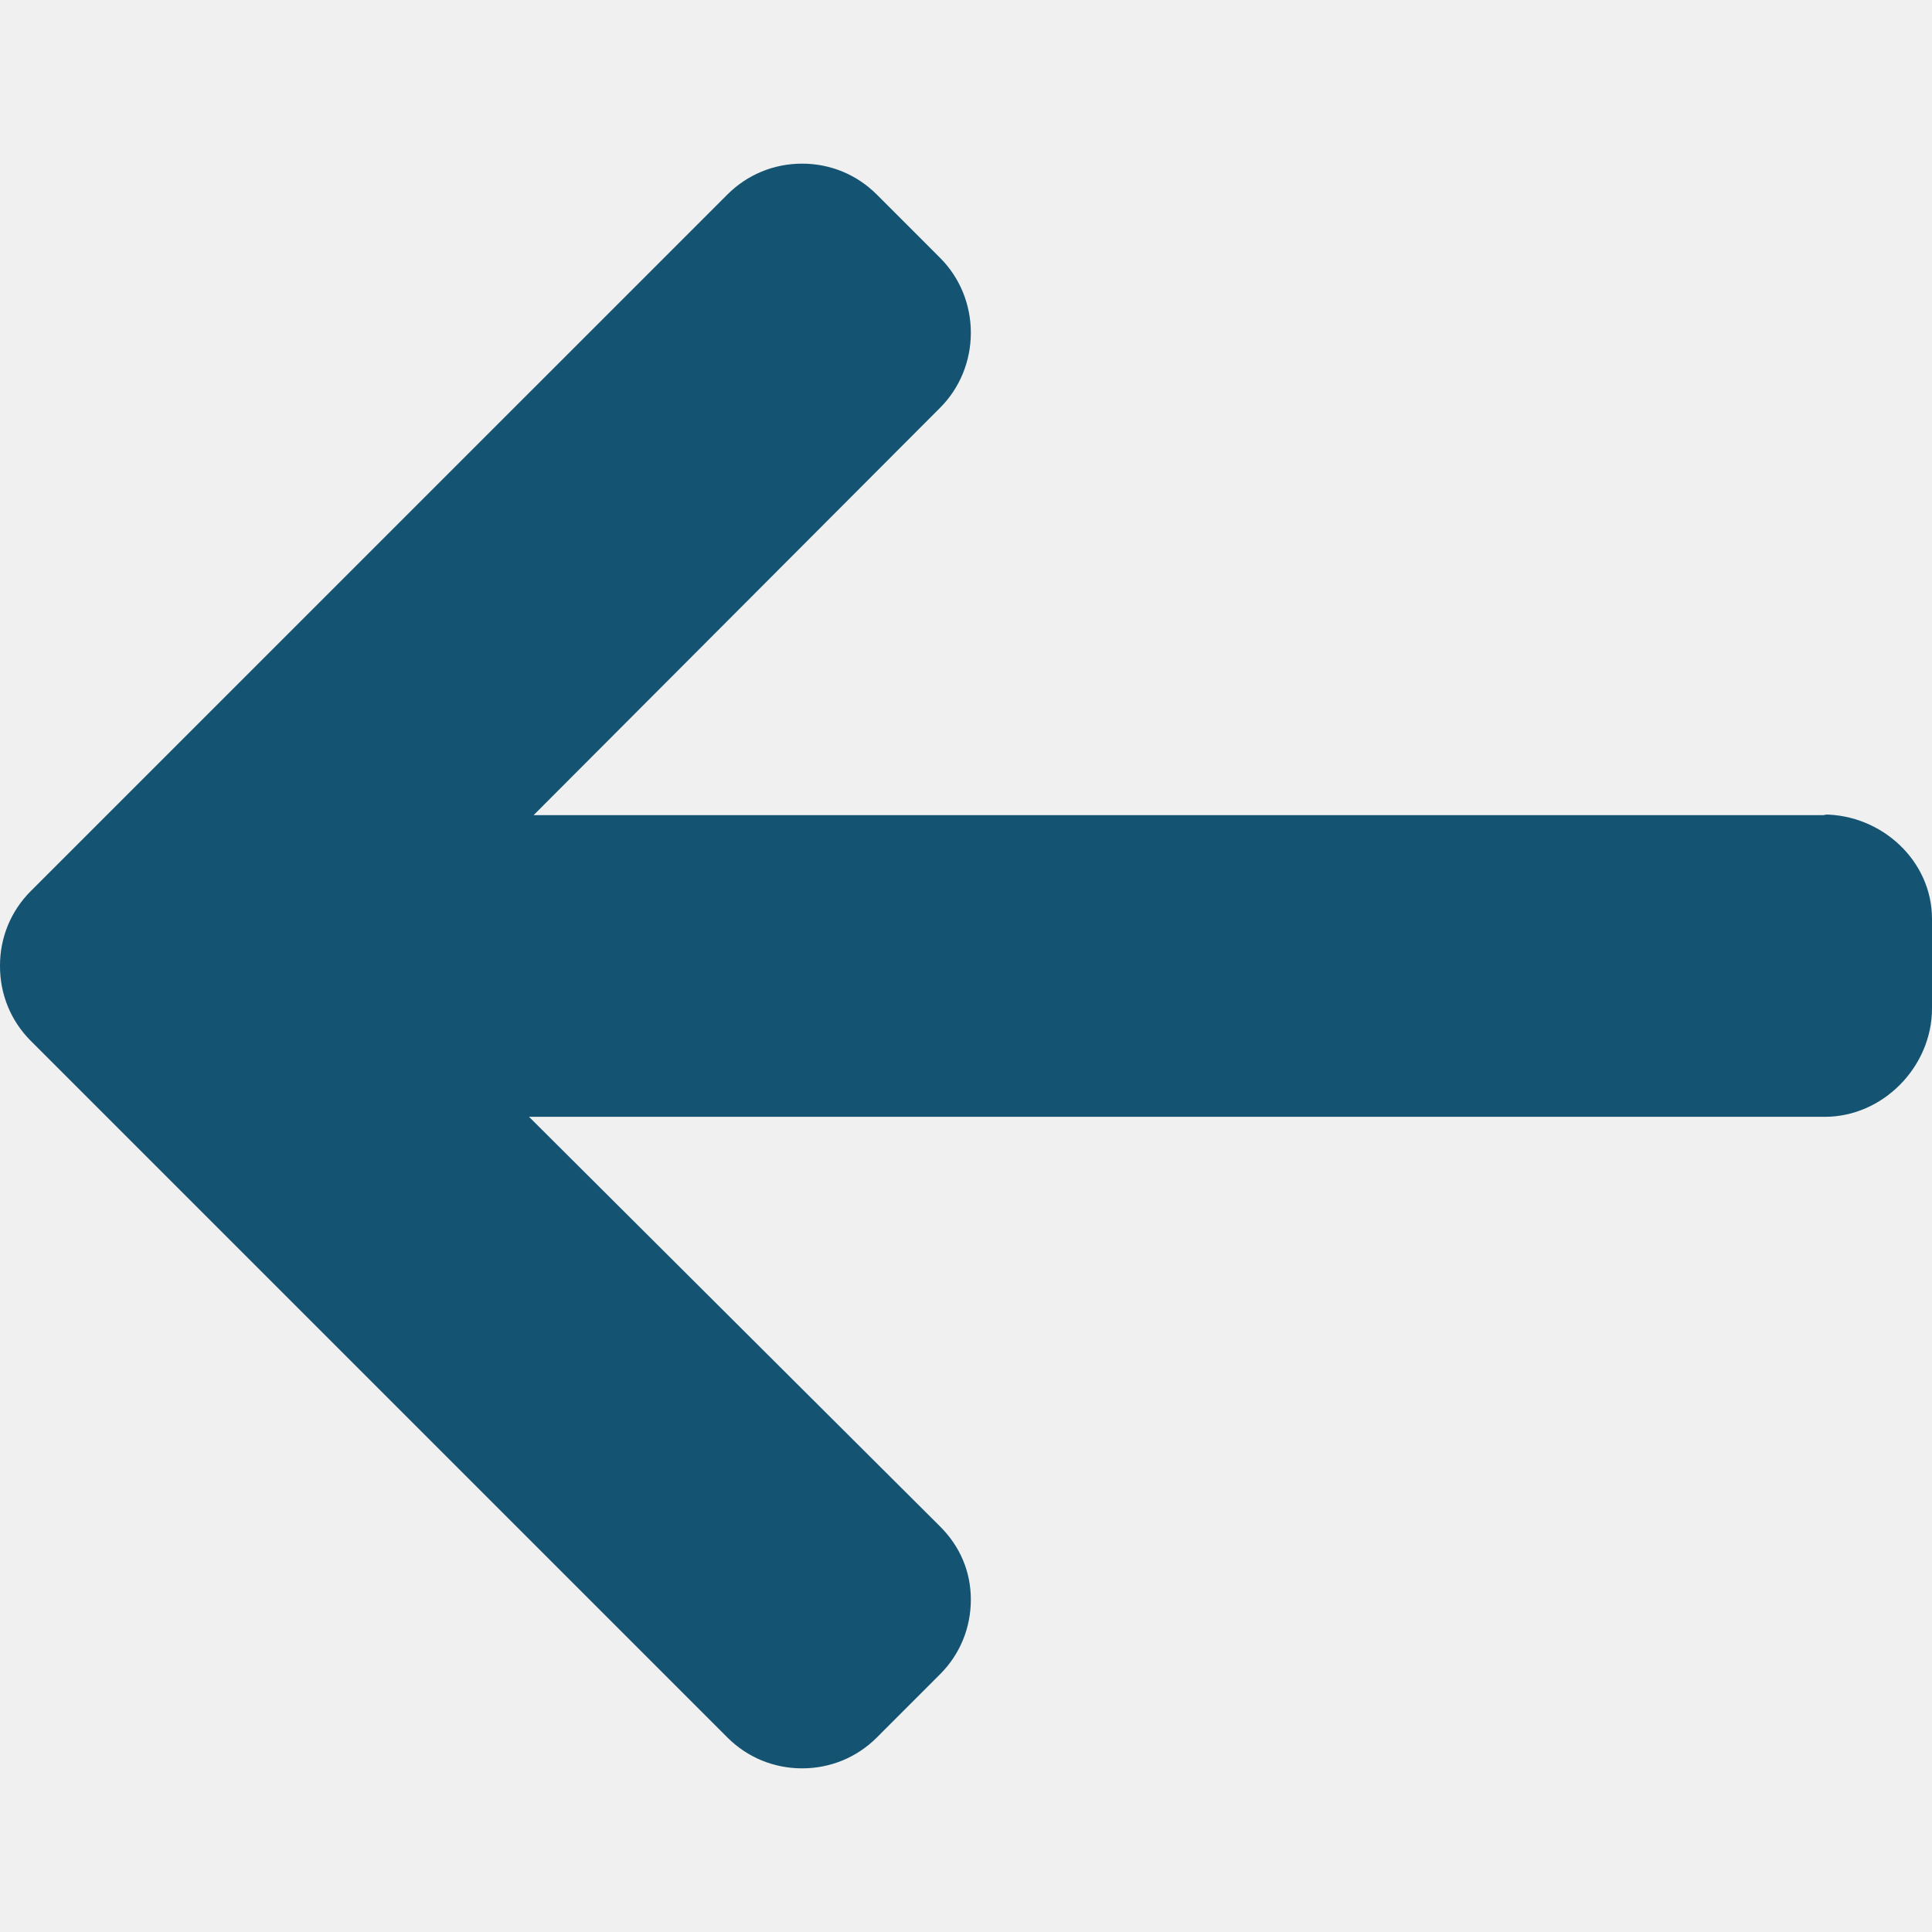
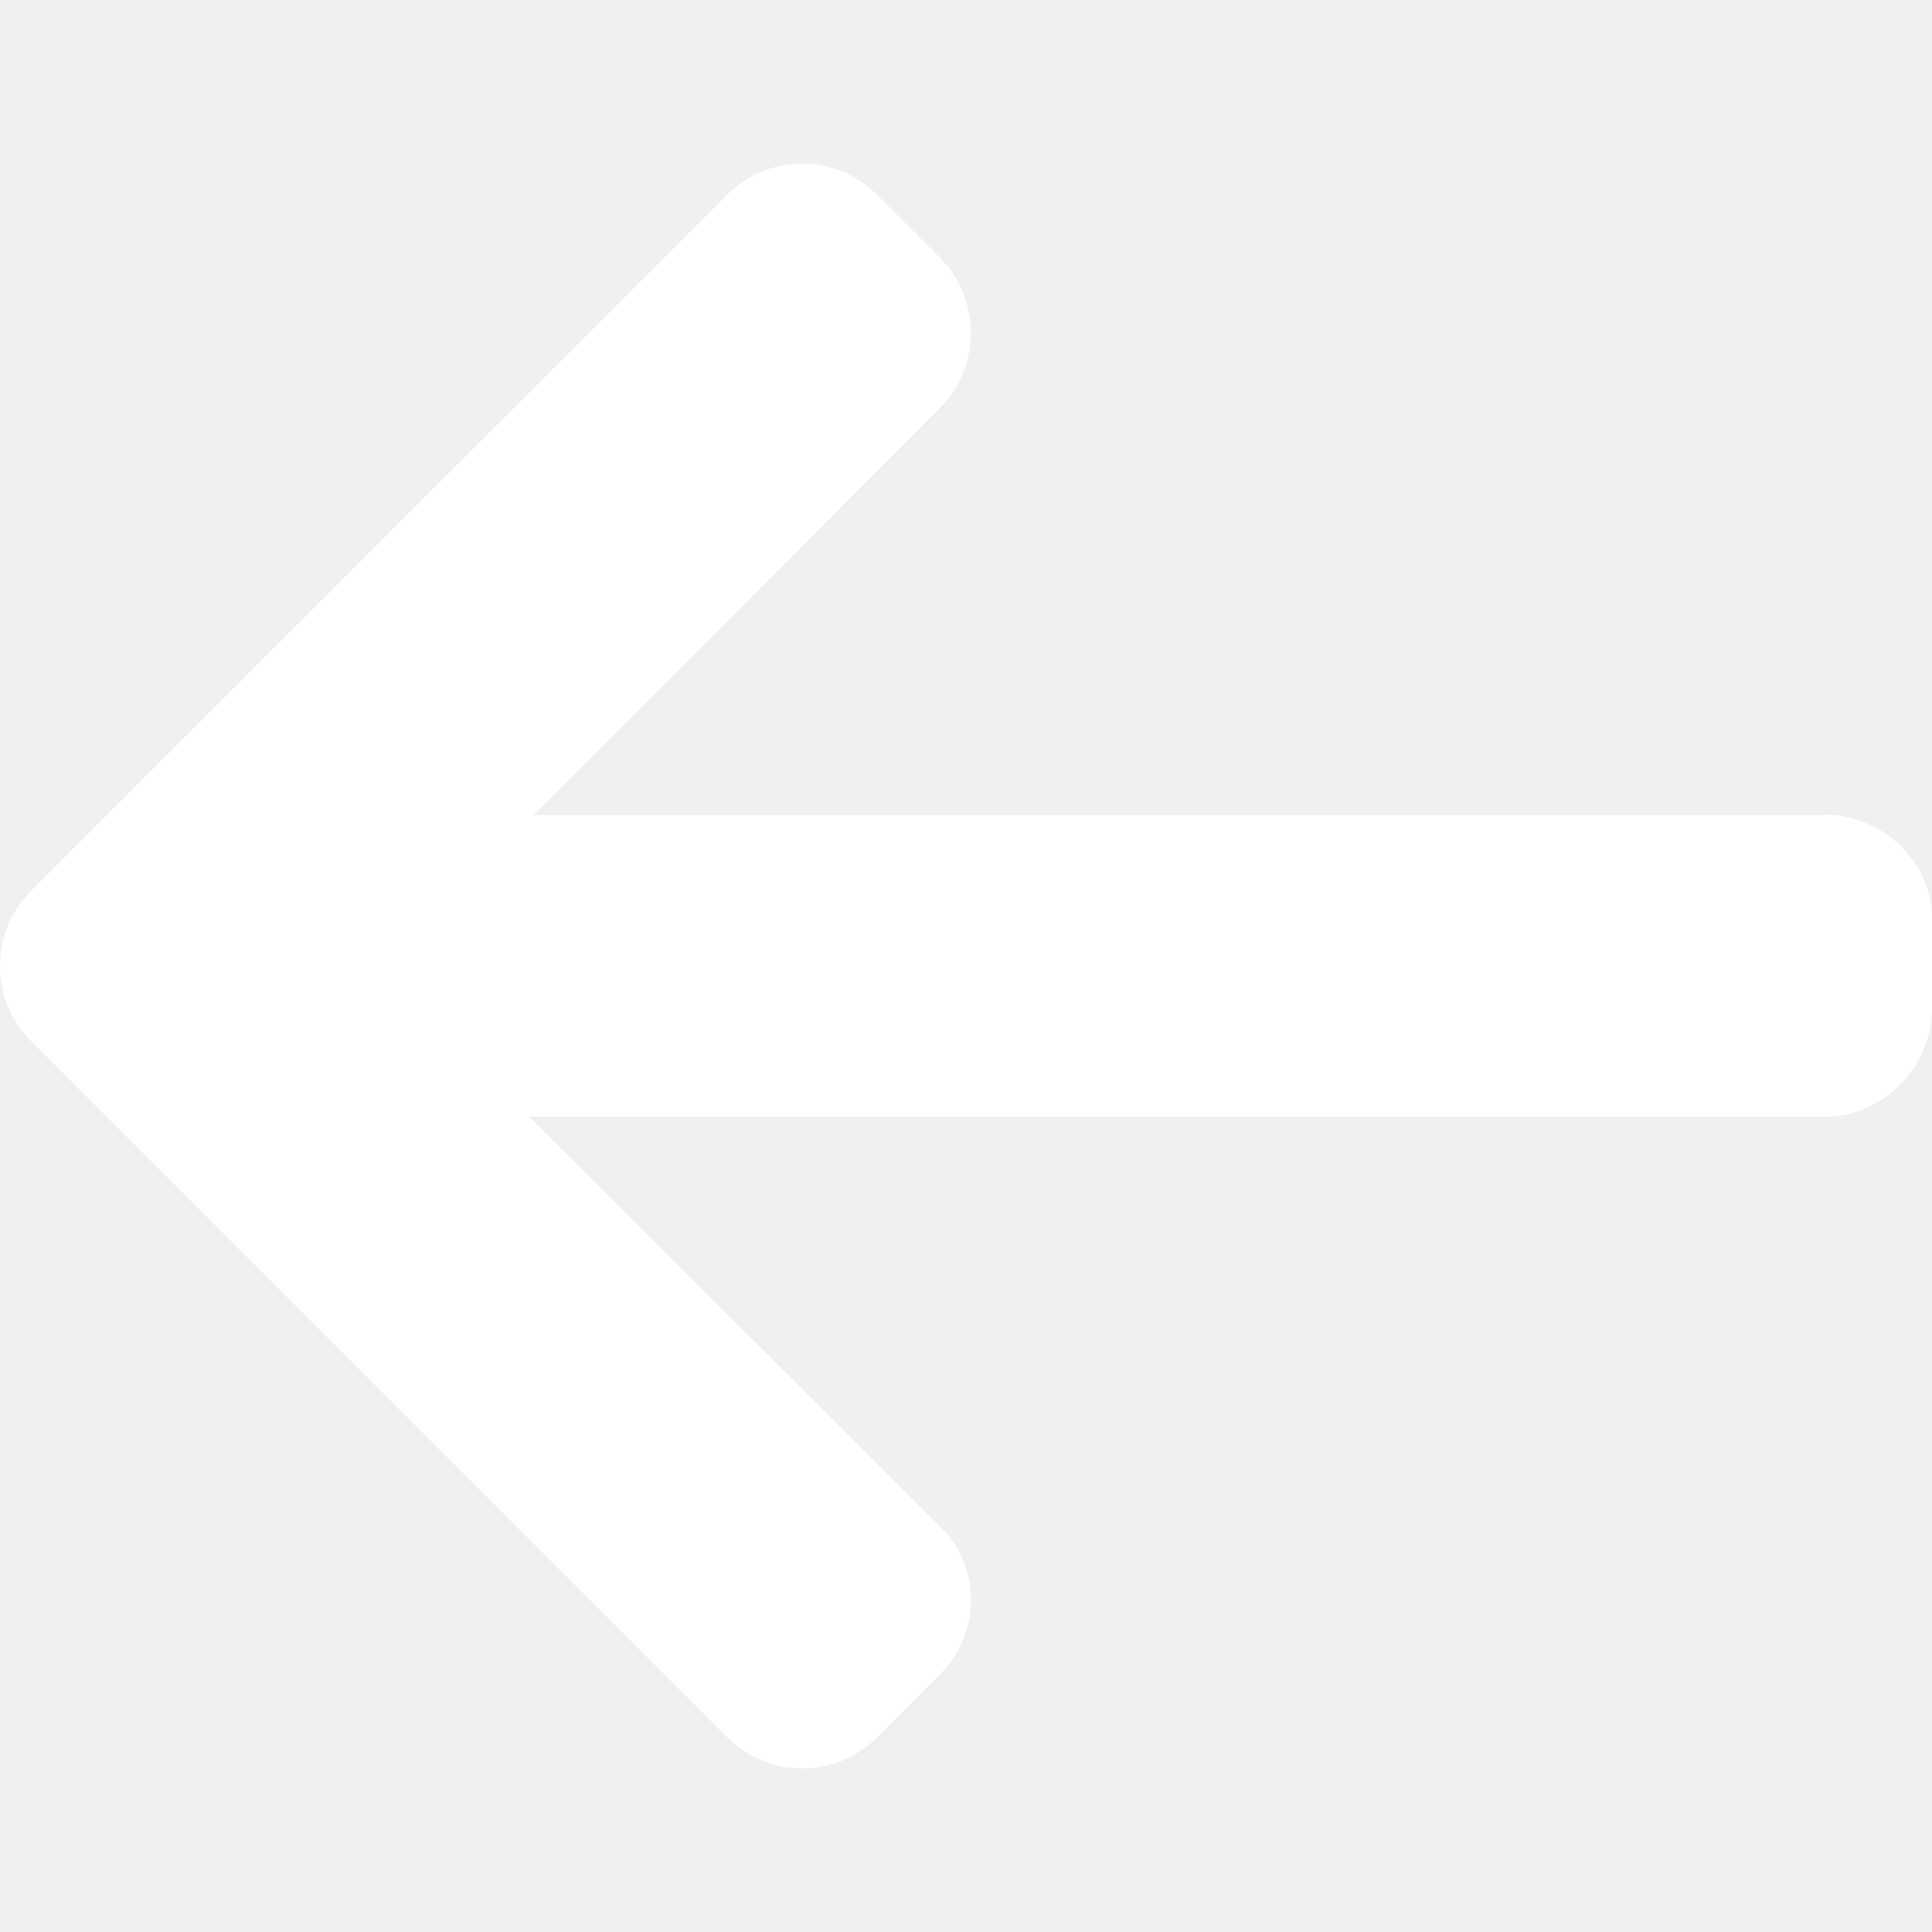
- <svg xmlns="http://www.w3.org/2000/svg" version="1.1" id="Layer_1" x="0px" y="0px" viewBox="0 0 492 492" style="enable-background:new 0 0 492 492;" xml:space="preserve" fill="#145372">
+ <svg xmlns="http://www.w3.org/2000/svg" version="1.1" id="Layer_1" x="0px" y="0px" viewBox="0 0 492 492" style="enable-background:new 0 0 492 492;" xml:space="preserve" fill="#ffffff">
  <g>
    <g>
      <path d="M464.344,207.418l0.768,0.168H135.888l103.496-103.724c5.068-5.064,7.848-11.924,7.848-19.124    c0-7.2-2.78-14.012-7.848-19.088L223.28,49.538c-5.064-5.064-11.812-7.864-19.008-7.864c-7.2,0-13.952,2.78-19.016,7.844    L7.844,226.914C2.76,231.998-0.02,238.77,0,245.974c-0.02,7.244,2.76,14.02,7.844,19.096l177.412,177.412    c5.064,5.06,11.812,7.844,19.016,7.844c7.196,0,13.944-2.788,19.008-7.844l16.104-16.112c5.068-5.056,7.848-11.808,7.848-19.008    c0-7.196-2.78-13.592-7.848-18.652L134.72,284.406h329.992c14.828,0,27.288-12.78,27.288-27.6v-22.788    C492,219.198,479.172,207.418,464.344,207.418z" />
    </g>
  </g>
  <g>
</g>
  <g>
</g>
  <g>
</g>
  <g>
</g>
  <g>
</g>
  <g>
</g>
  <g>
</g>
  <g>
</g>
  <g>
</g>
  <g>
</g>
  <g>
</g>
  <g>
</g>
  <g>
</g>
  <g>
</g>
  <g>
</g>
</svg>
